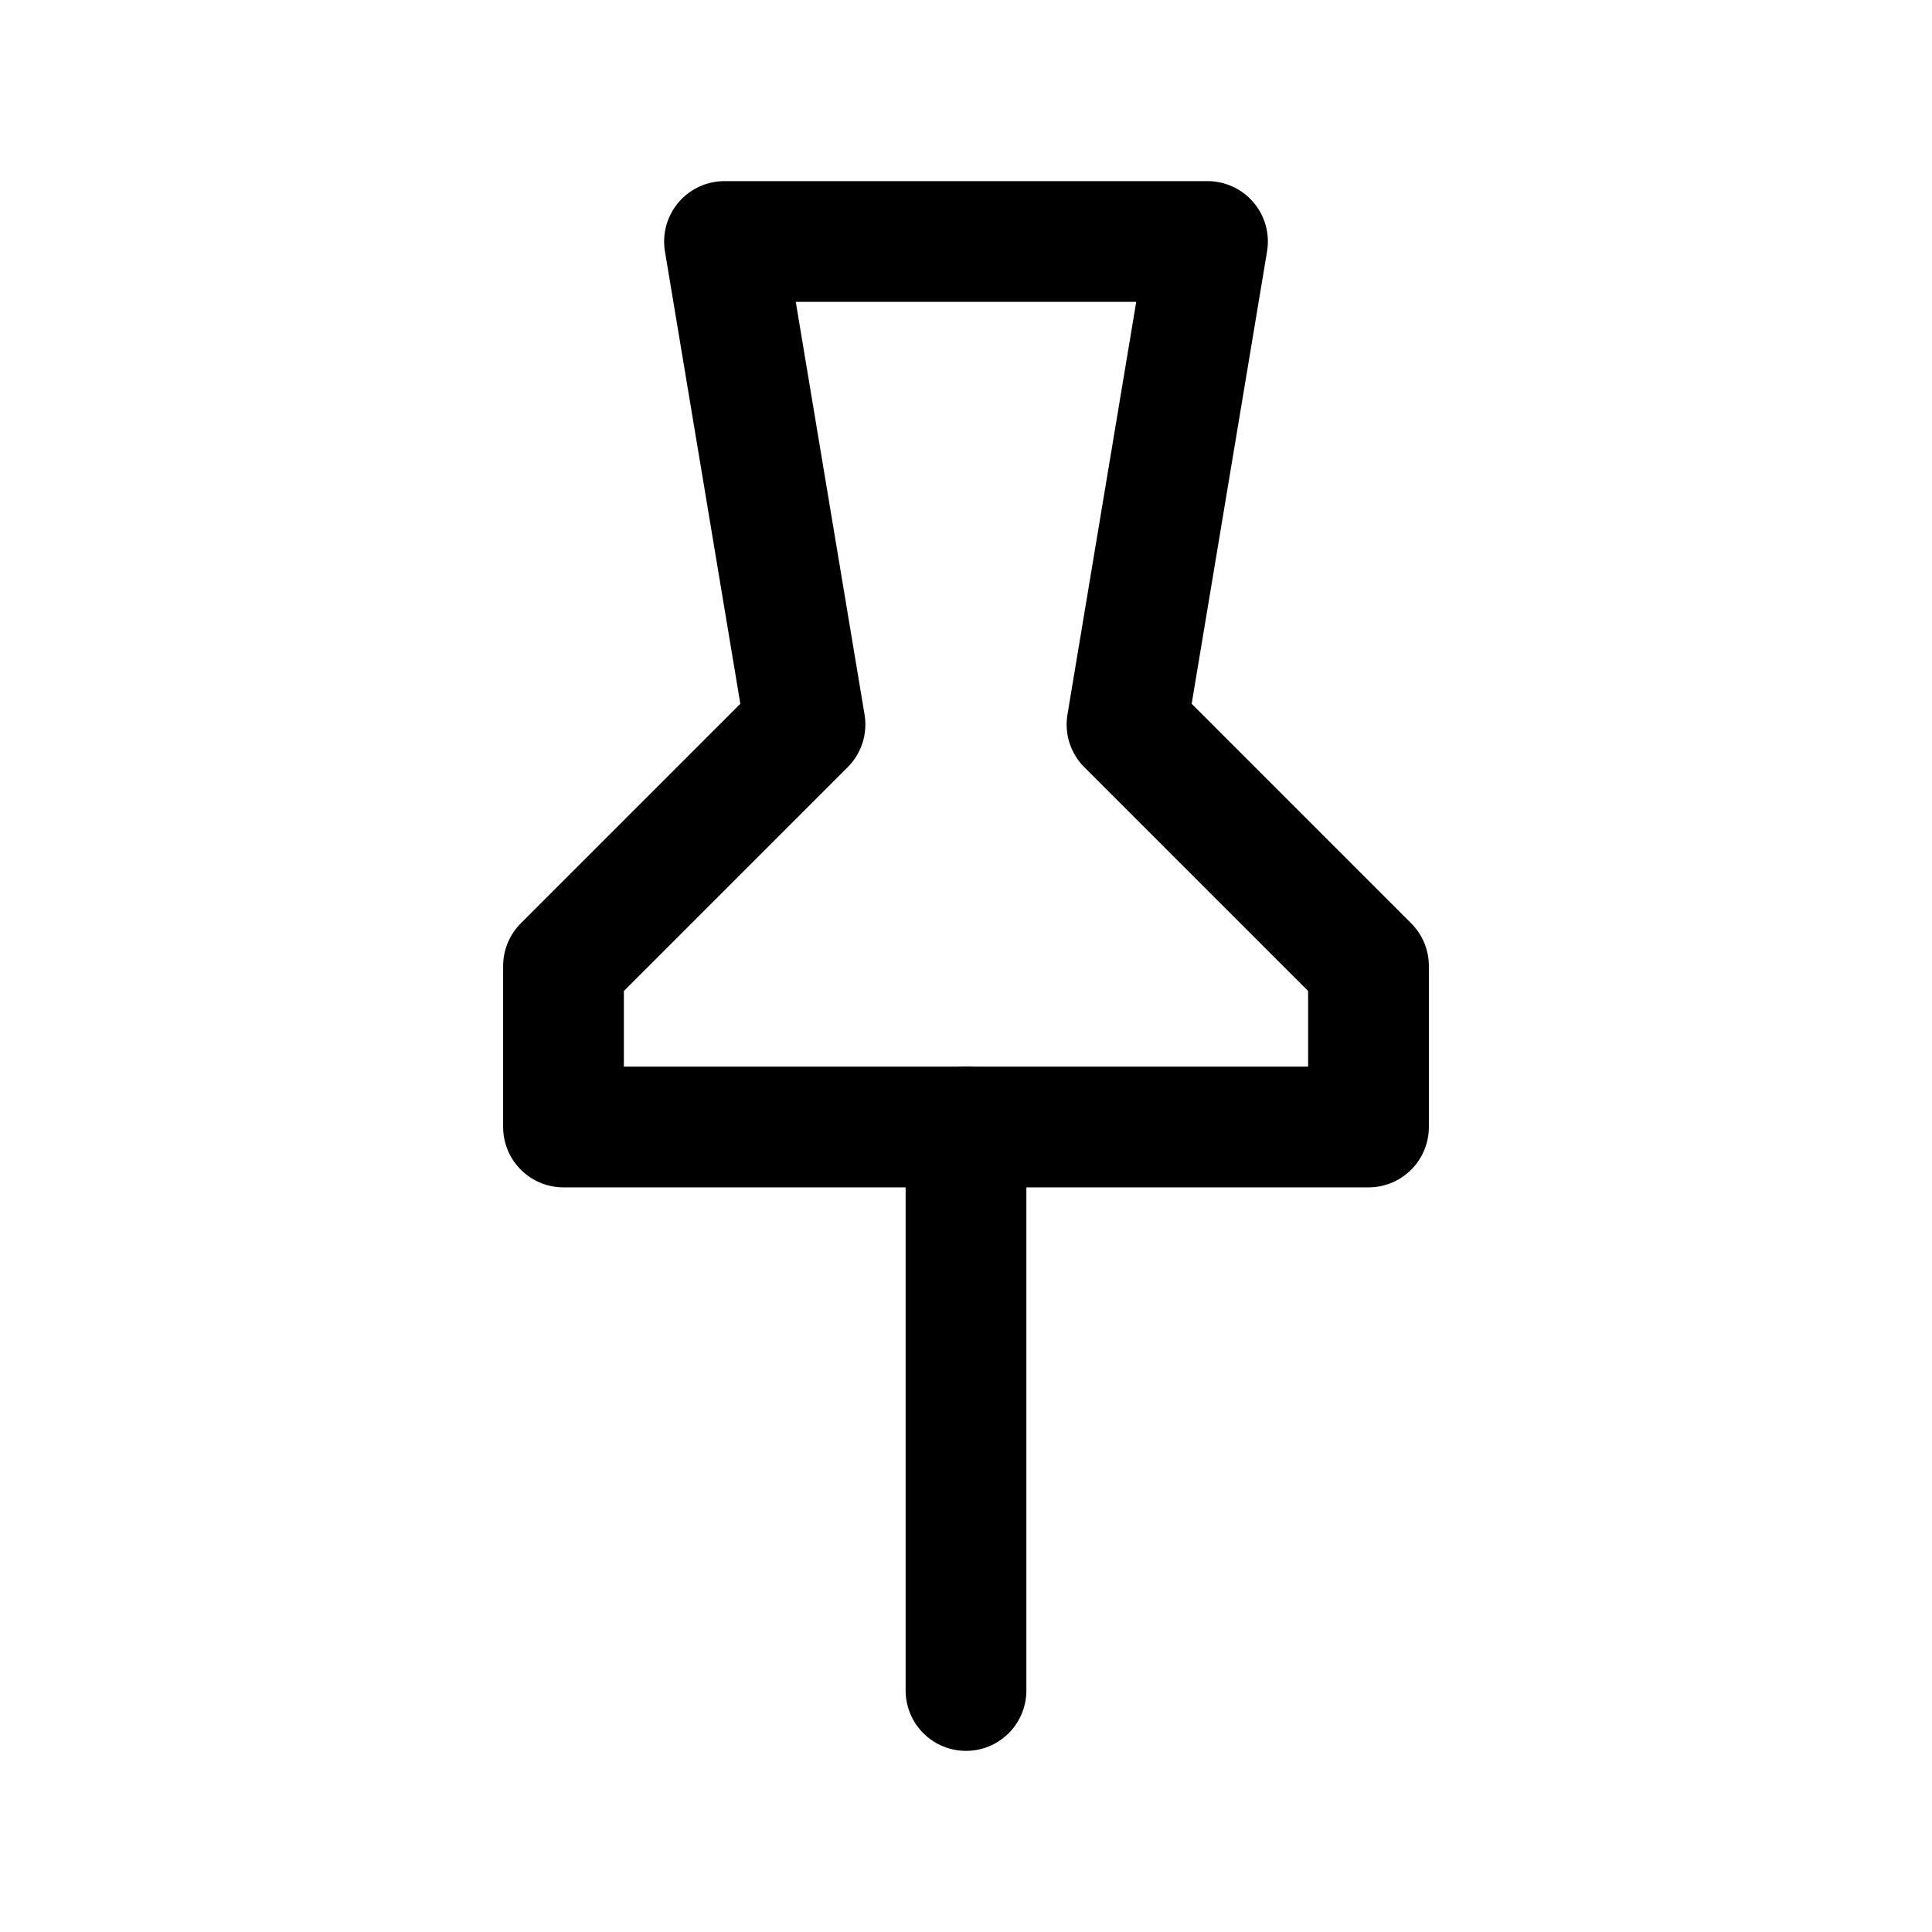
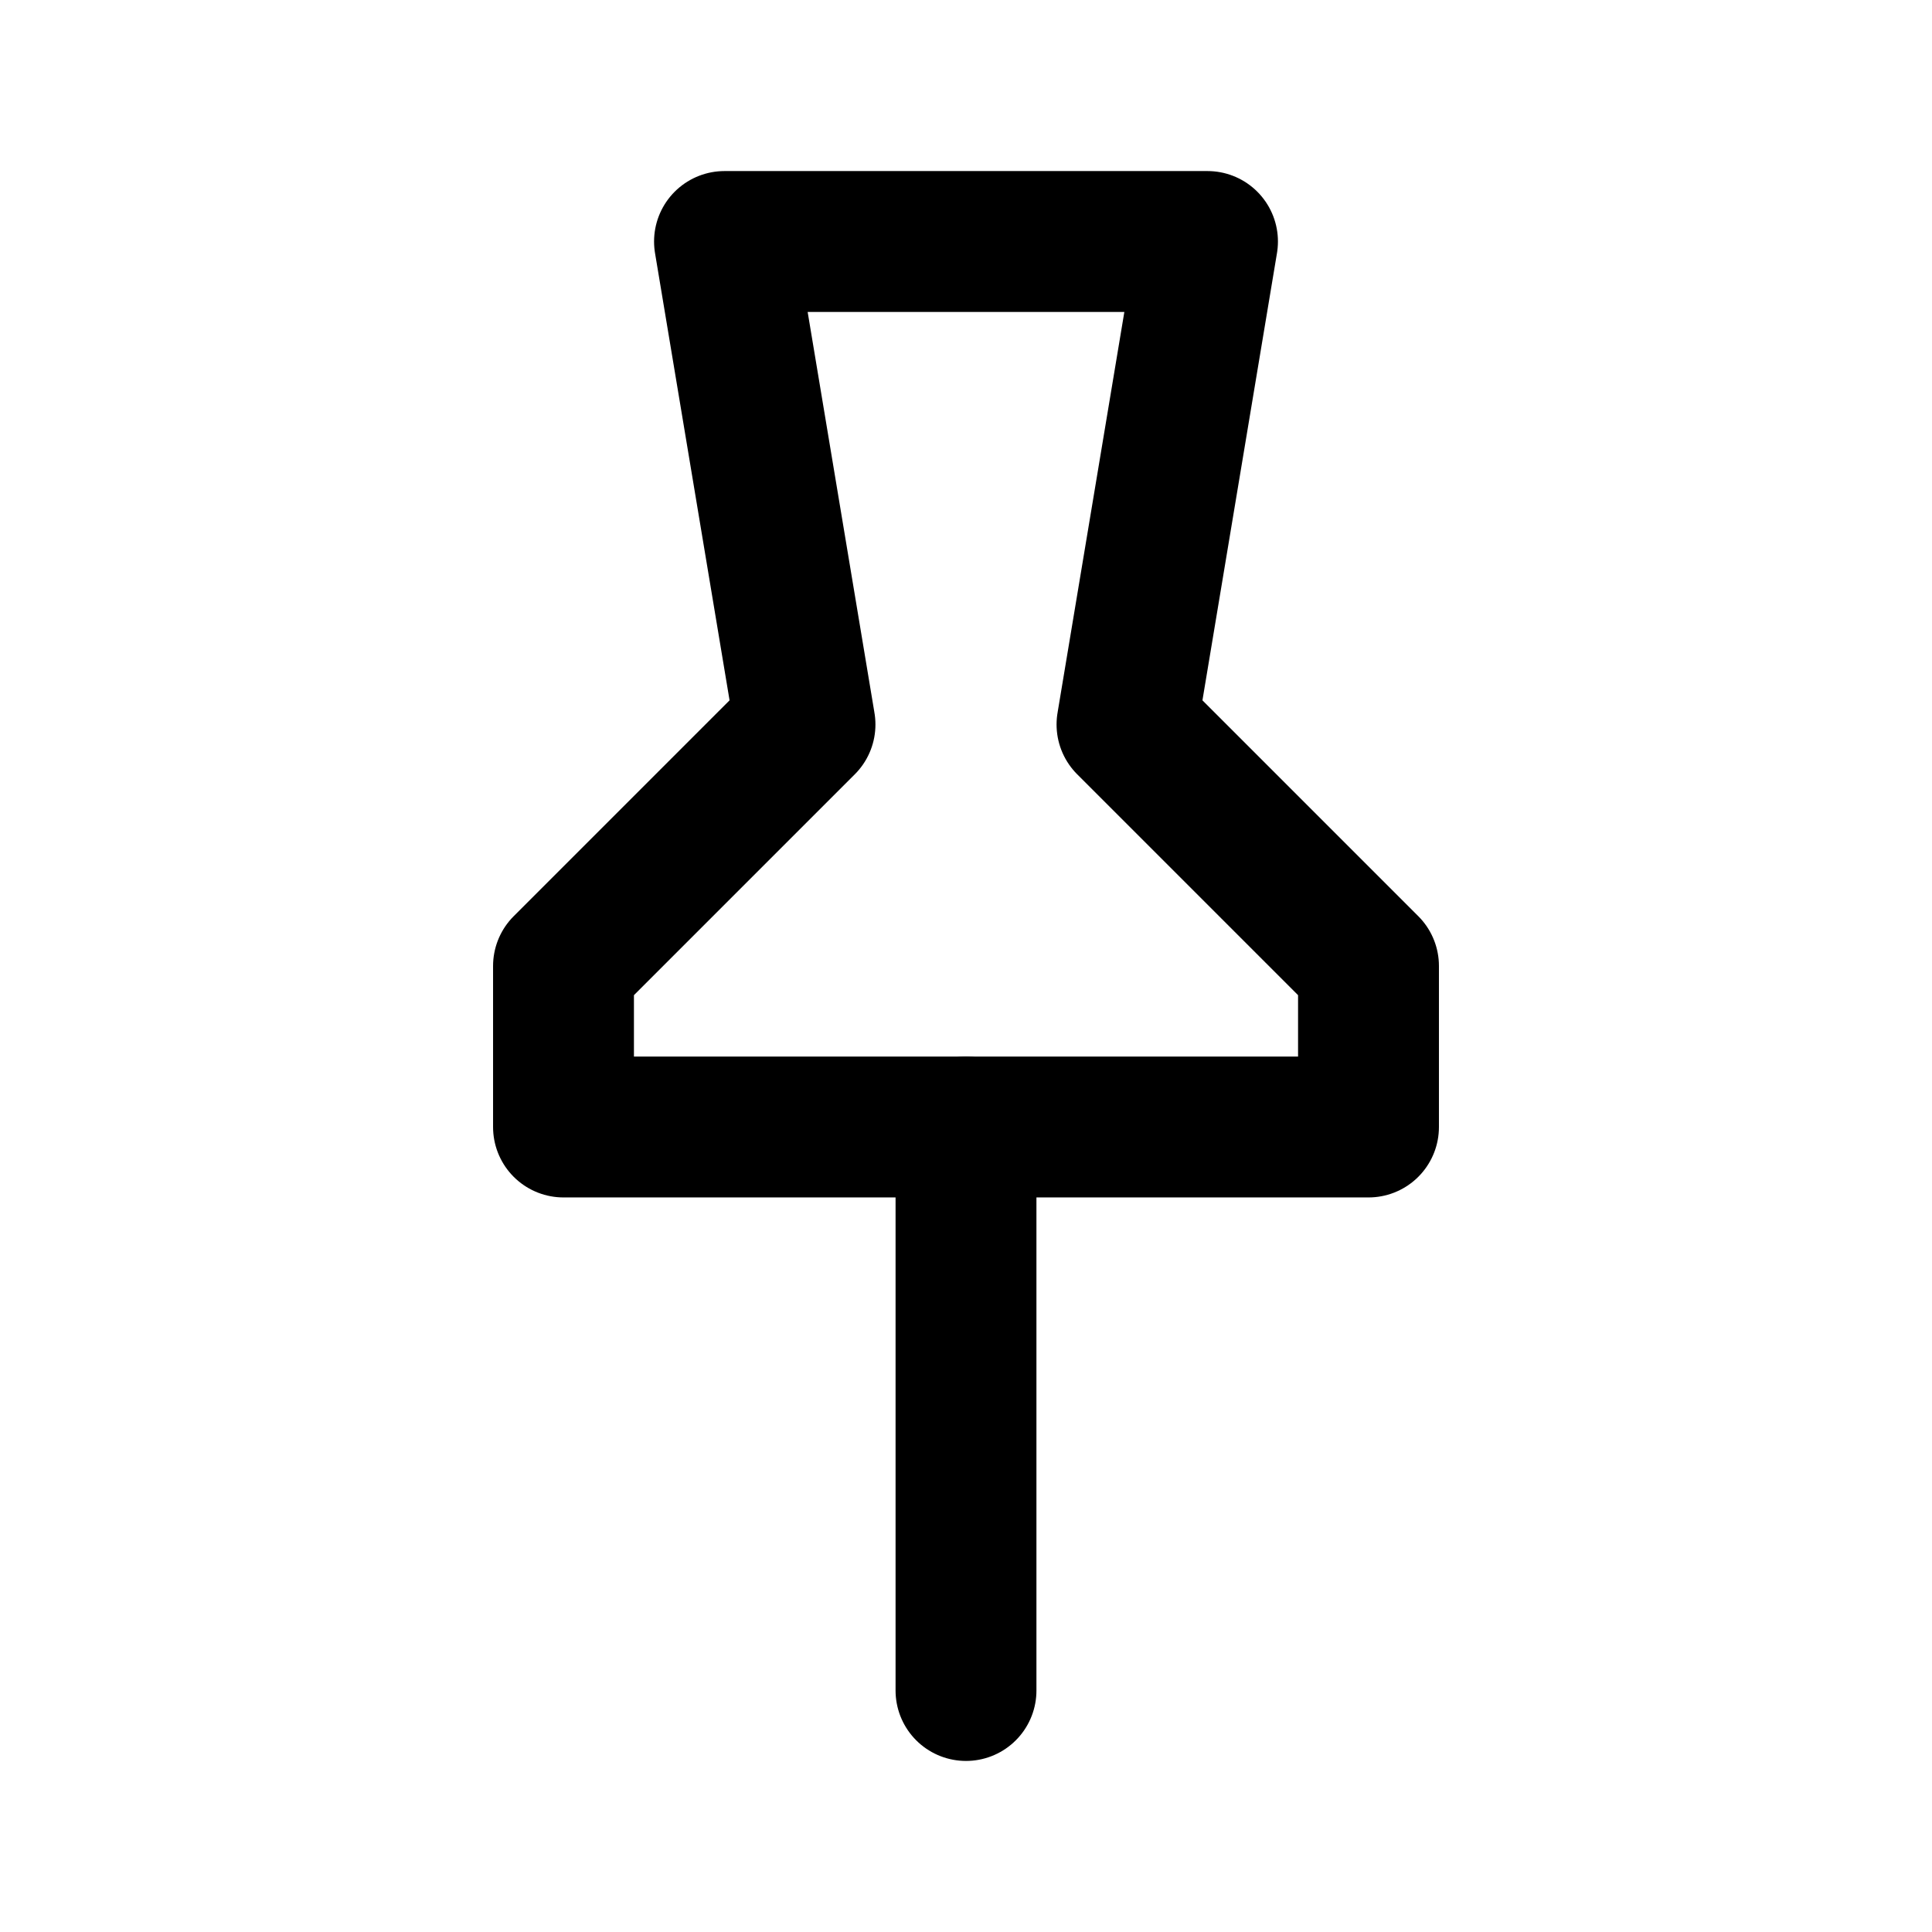
- <svg xmlns="http://www.w3.org/2000/svg" width="1em" height="1em" viewBox="0 0 24 24">
-   <g fill="none" stroke="currentColor" stroke-width="1.5" stroke-linecap="round" stroke-linejoin="round">
+ <svg xmlns="http://www.w3.org/2000/svg" width="1em" height="1em" viewBox="0 0 24 24" stroke-linecap="round" stroke-linejoin="round">
+   <g fill="none" stroke="currentColor" stroke-width="1.75" stroke-linecap="round" stroke-linejoin="round">
    <path d="M9 3h6l-1 6l3 3v2H7v-2l3-3z" />
    <path d="M12 14v7" />
  </g>
</svg>
